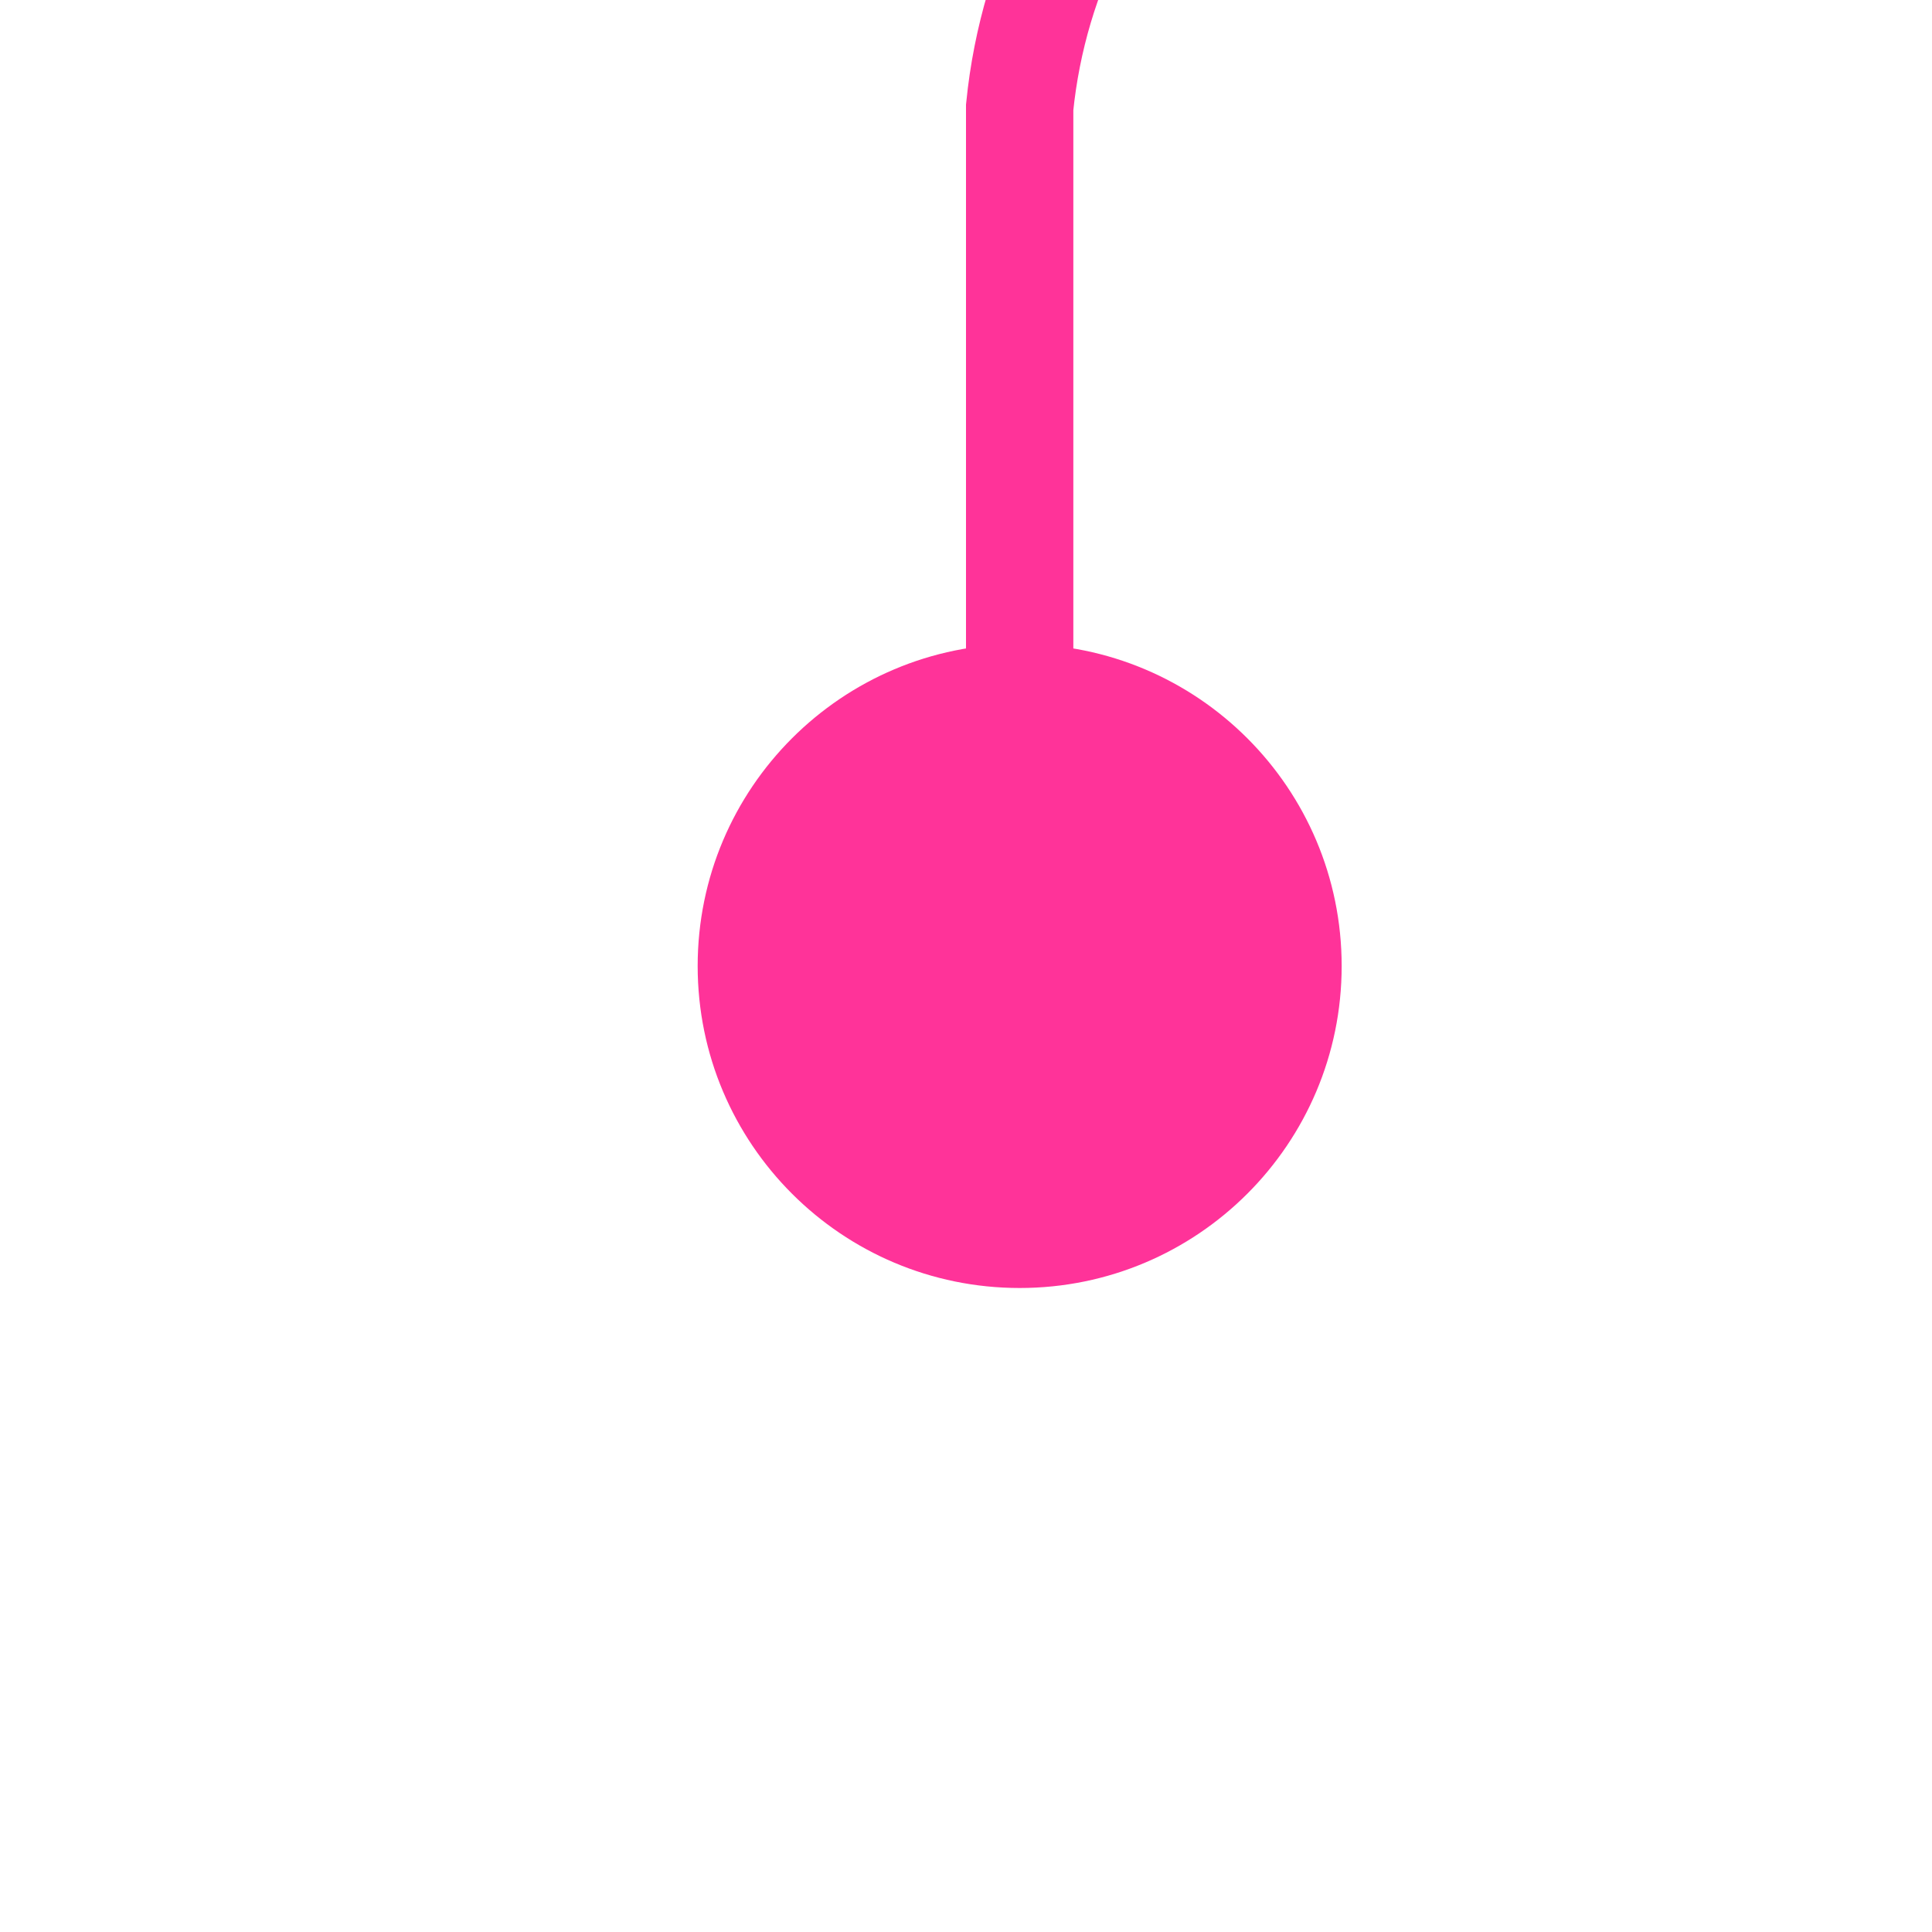
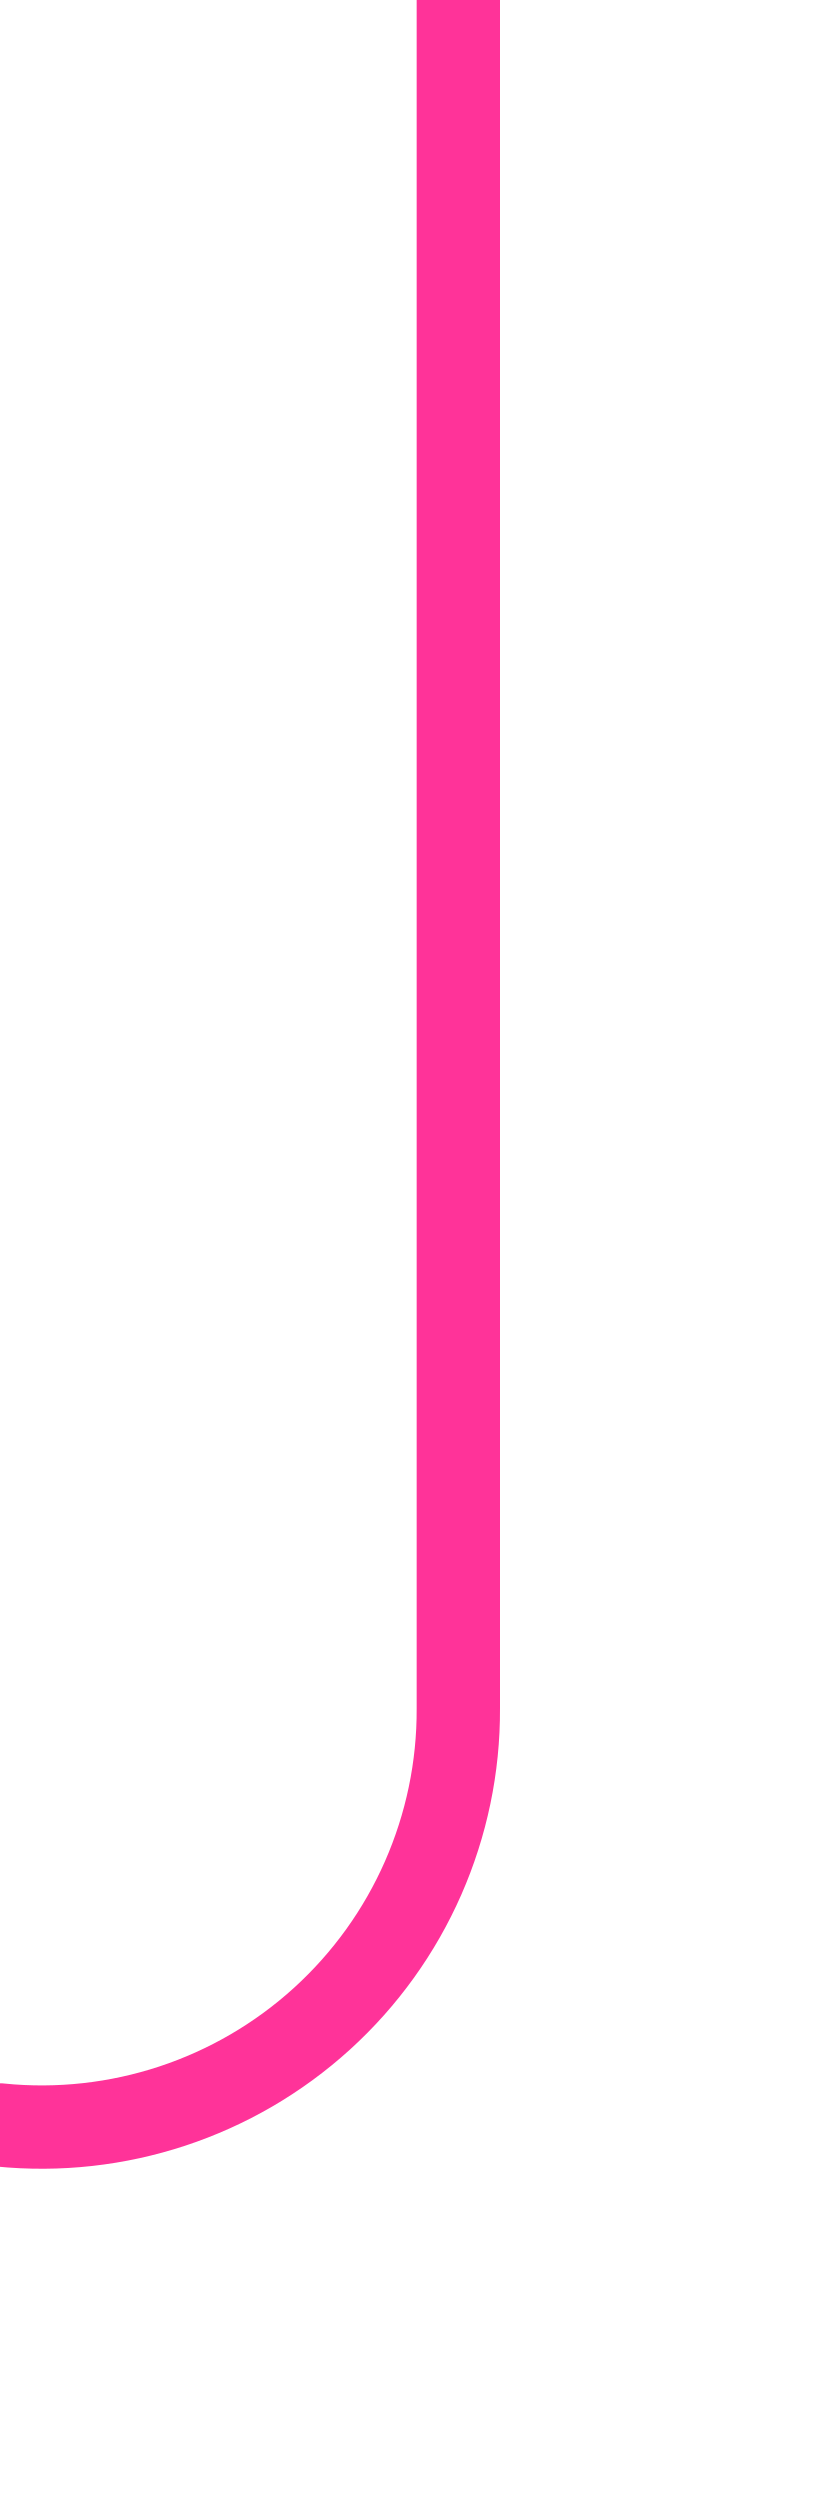
- <svg xmlns="http://www.w3.org/2000/svg" version="1.1" width="18px" height="18px" preserveAspectRatio="xMinYMid meet" viewBox="463 543  18 16">
-   <path d="M 472.5 553  L 472.5 543  A 5 5 0 0 1 477.5 538.5 L 604 538.5  A 3 3 0 0 1 607.5 541.5 L 607.5 544  " stroke-width="1" stroke="#ff3399" fill="none" />
-   <path d="M 472.5 548  A 3 3 0 0 0 469.5 551 A 3 3 0 0 0 472.5 554 A 3 3 0 0 0 475.5 551 A 3 3 0 0 0 472.5 548 Z " fill-rule="nonzero" fill="#ff3399" stroke="none" />
+ <svg xmlns="http://www.w3.org/2000/svg" version="1.1" width="10px" height="30px" preserveAspectRatio="xMidYMin meet" viewBox="2860 924  8 30">
+   <path d="M 2046.541 312.245  A 2 2 0 0 0 2045.5 314 L 2045.5 316  A 3 3 0 0 1 2048.5 319 A 3 3 0 0 1 2045.5 322 L 2045.5 944  A 5 5 0 0 0 2050.5 949.5 L 2859 949.5  A 5 5 0 0 0 2864.5 944.5 L 2864.5 924  " stroke-width="1" stroke="#ff3399" fill="none" />
+   <path d="M 2045.505 310.859  A 3 3 0 0 0 2042.505 313.859 A 3 3 0 0 0 2045.505 316.859 A 3 3 0 0 0 2048.505 313.859 A 3 3 0 0 0 2045.505 310.859 Z " fill-rule="nonzero" fill="#ff3399" stroke="none" />
</svg>
